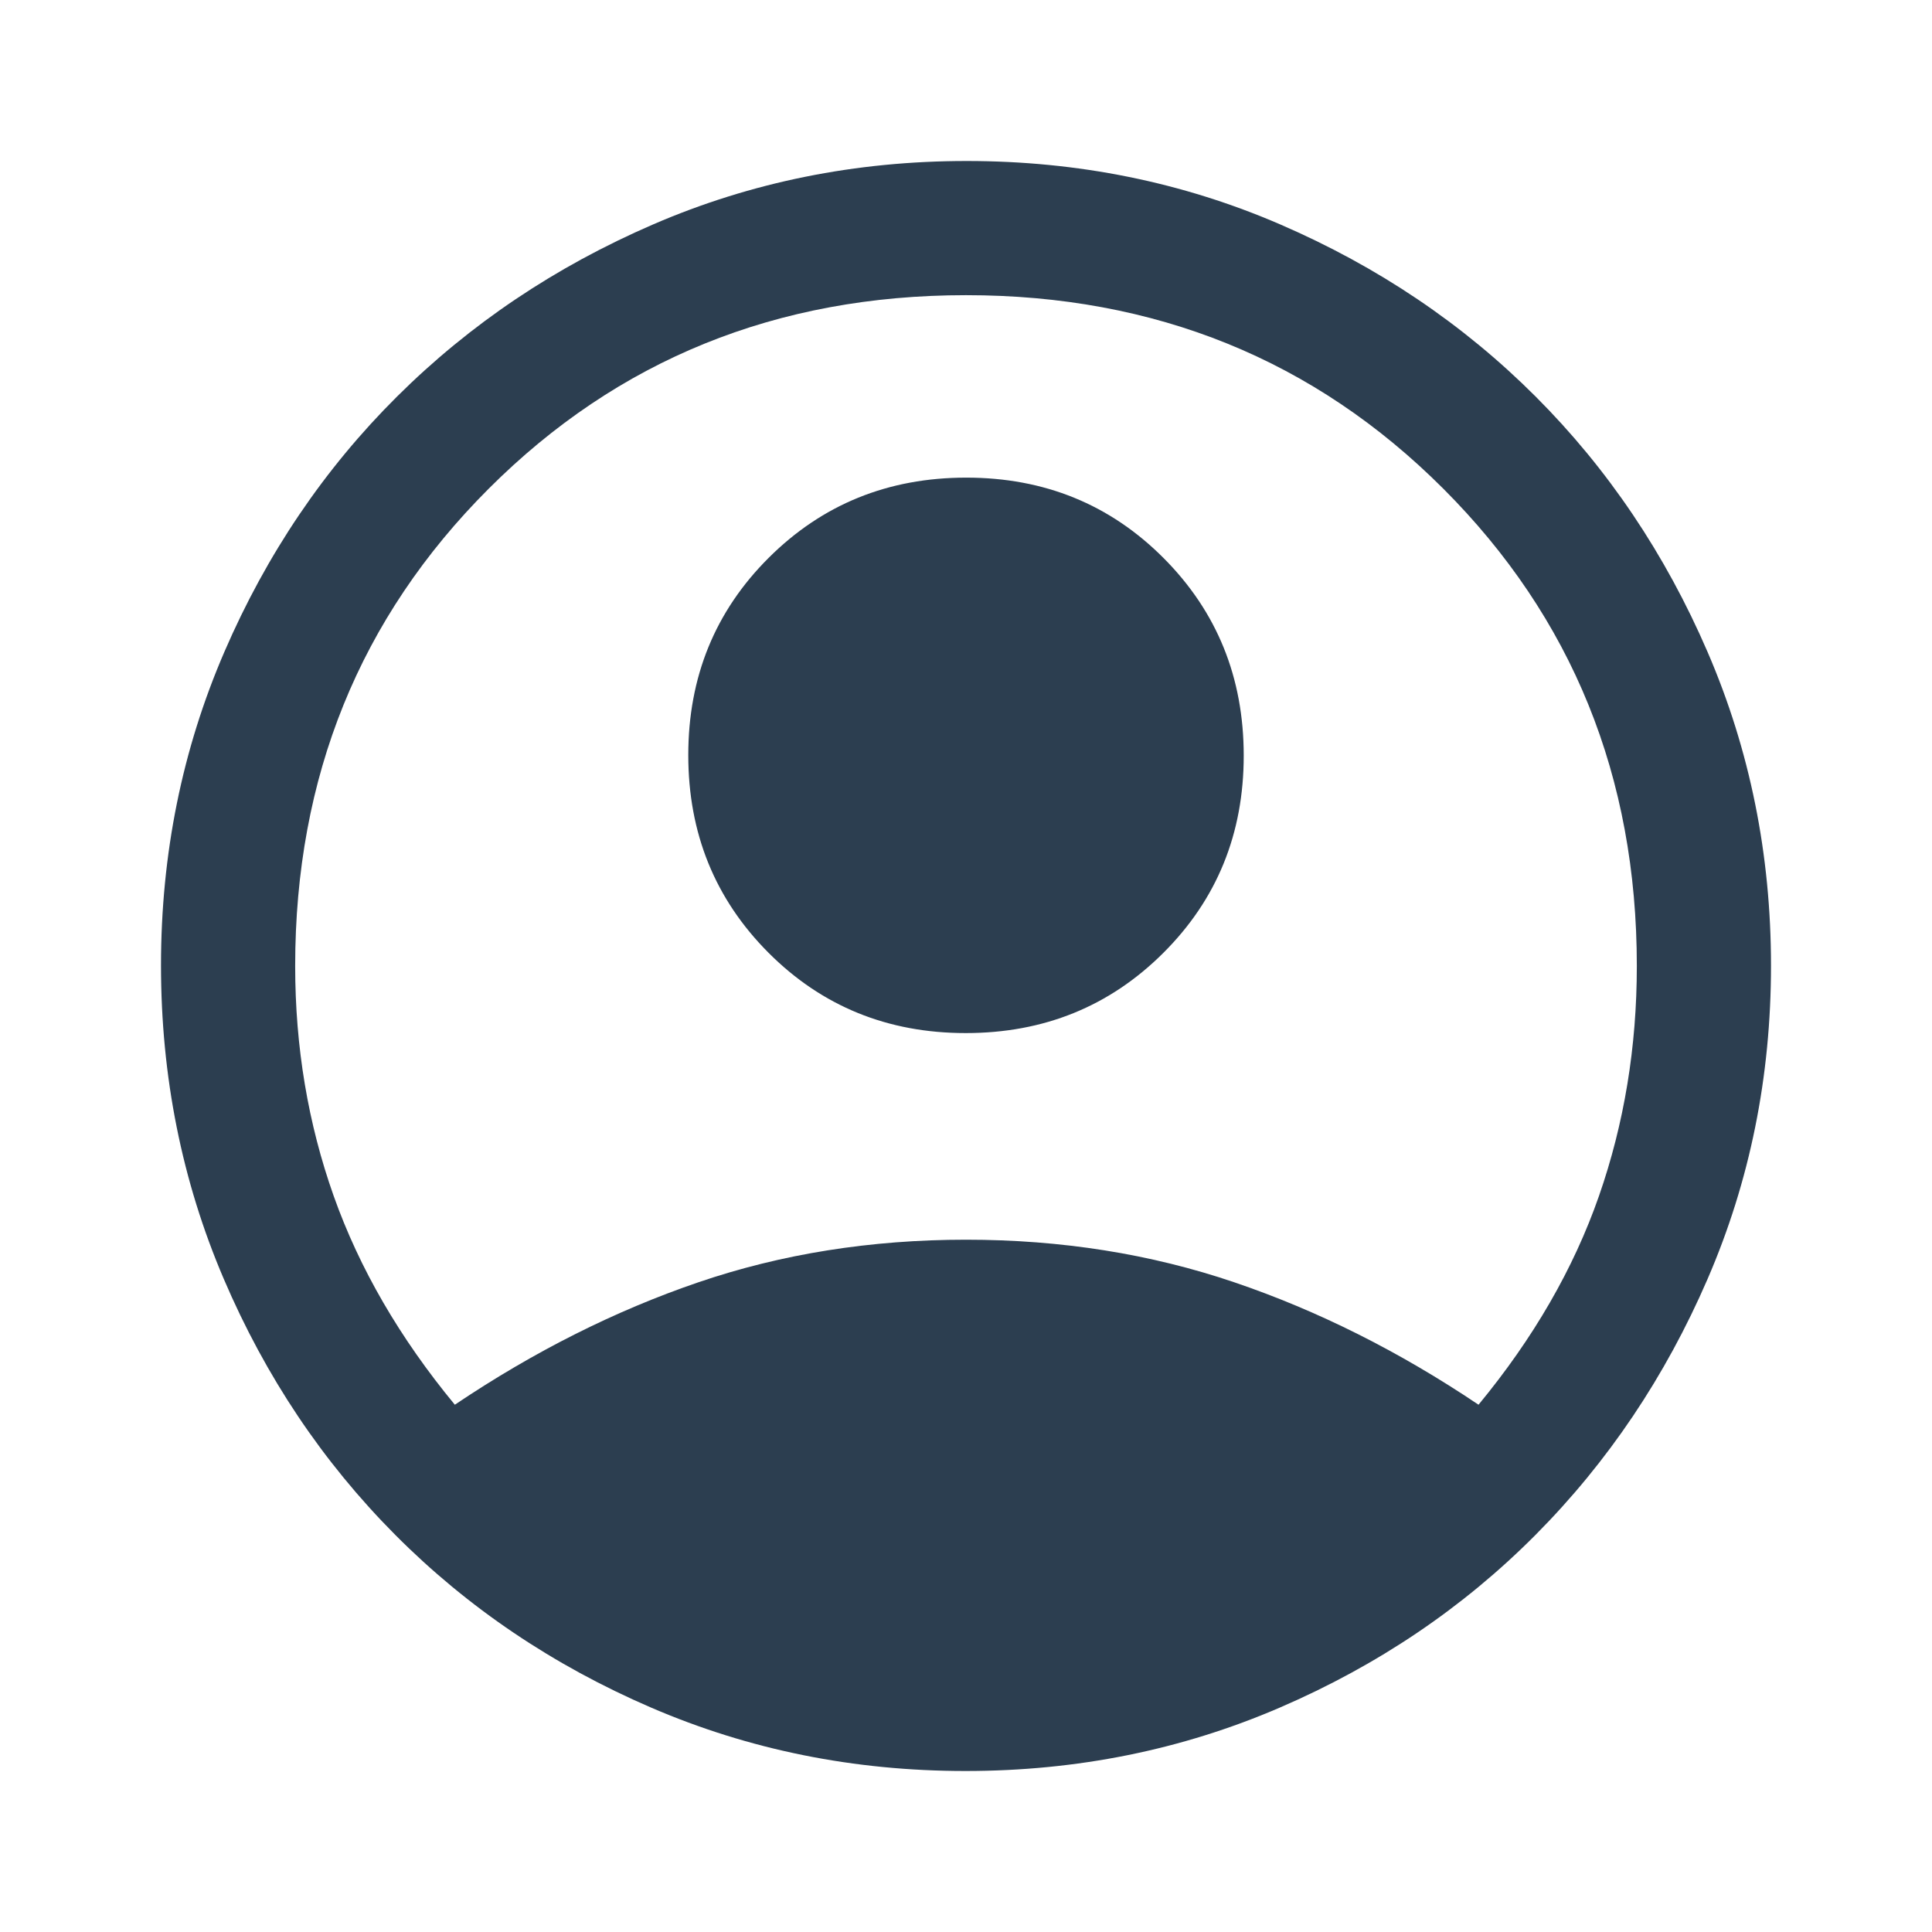
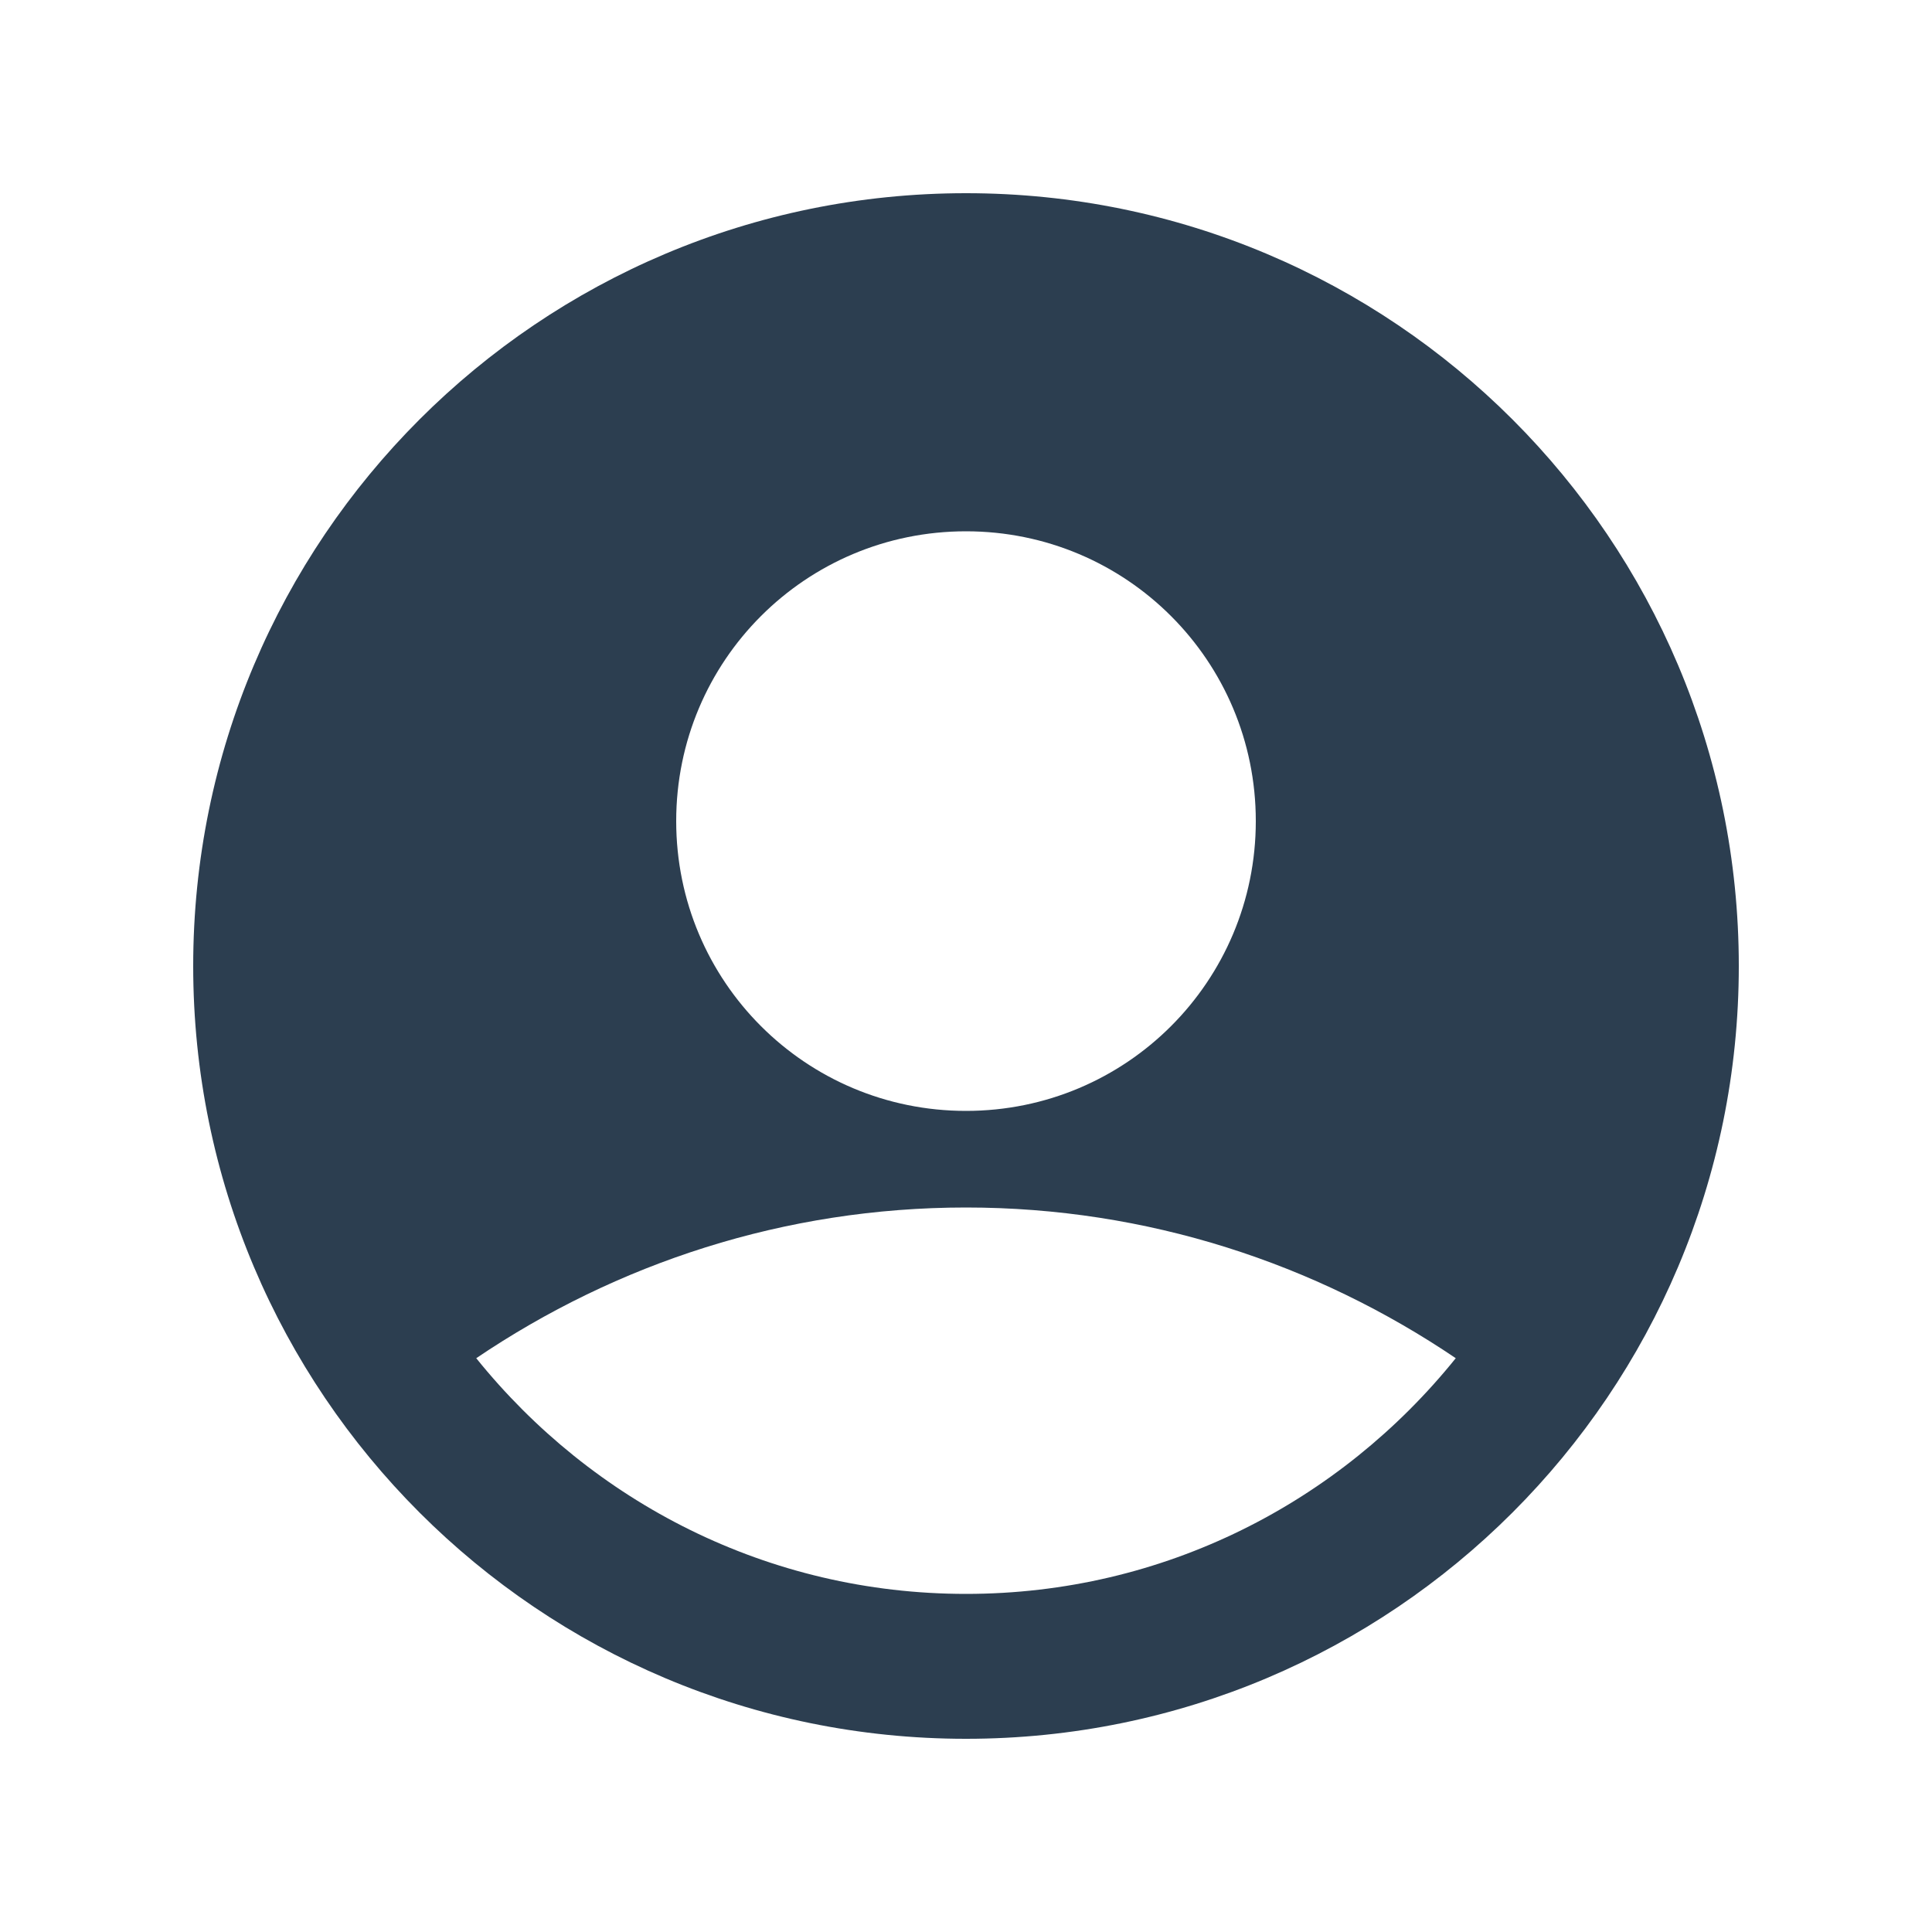
- <svg xmlns="http://www.w3.org/2000/svg" height="40px" viewBox="0 -960 960 960" width="40px" fill="#2c3e50">
-   <path d="M226-262q59-39.67 121-60.83Q409-344 480-344t133.33 21.17q62.34 21.16 121.34 60.83 41-49.67 59.83-103.67T813.33-480q0-141-96.16-237.17Q621-813.33 480-813.33t-237.17 96.16Q146.67-621 146.67-480q0 60.33 19.16 114.33Q185-311.67 226-262Zm253.88-184.67q-58.21 0-98.05-39.95Q342-526.58 342-584.79t39.96-98.04q39.95-39.84 98.16-39.84 58.21 0 98.05 39.96Q618-642.75 618-584.54t-39.96 98.04q-39.95 39.83-98.16 39.83ZM479.73-80q-83.1 0-156.18-31.5-73.09-31.5-127.15-85.83-54.07-54.34-85.23-127.23Q80-397.45 80-480.33q0-82.88 31.5-155.78Q143-709 197.33-763q54.34-54 127.23-85.5T480.33-880q82.88 0 155.78 31.5Q709-817 763-763t85.5 127Q880-563 880-480.18q0 82.83-31.5 155.67Q817-251.67 763-197.33 709-143 635.91-111.5 562.83-80 479.73-80Z" />
+ <svg xmlns="http://www.w3.org/2000/svg" enable-background="new 0 0 20 20" height="20px" viewBox="0 0 20 20" width="20px" fill="#2c3e50">
+   <g>
+     <rect fill="none" height="20" width="20" />
+   </g>
+   <g>
+     <g>
+       <path d="M10 2c-4.42 0-8 3.58-8 8s3.58 8 8 8 8-3.58 8-8-3.58-8-8-8zm0 3.5c1.66 0 3 1.34 3 3s-1.34 3-3 3-3-1.34-3-3 1.34-3 3-3zm0 11c-2.05 0-3.87-.95-5.07-2.44 1.45-.98 3.19-1.56 5.07-1.56s3.62.58 5.07 1.56c-1.2 1.49-3.02 2.44-5.07 2.44z" />
+     </g>
+   </g>
</svg>
